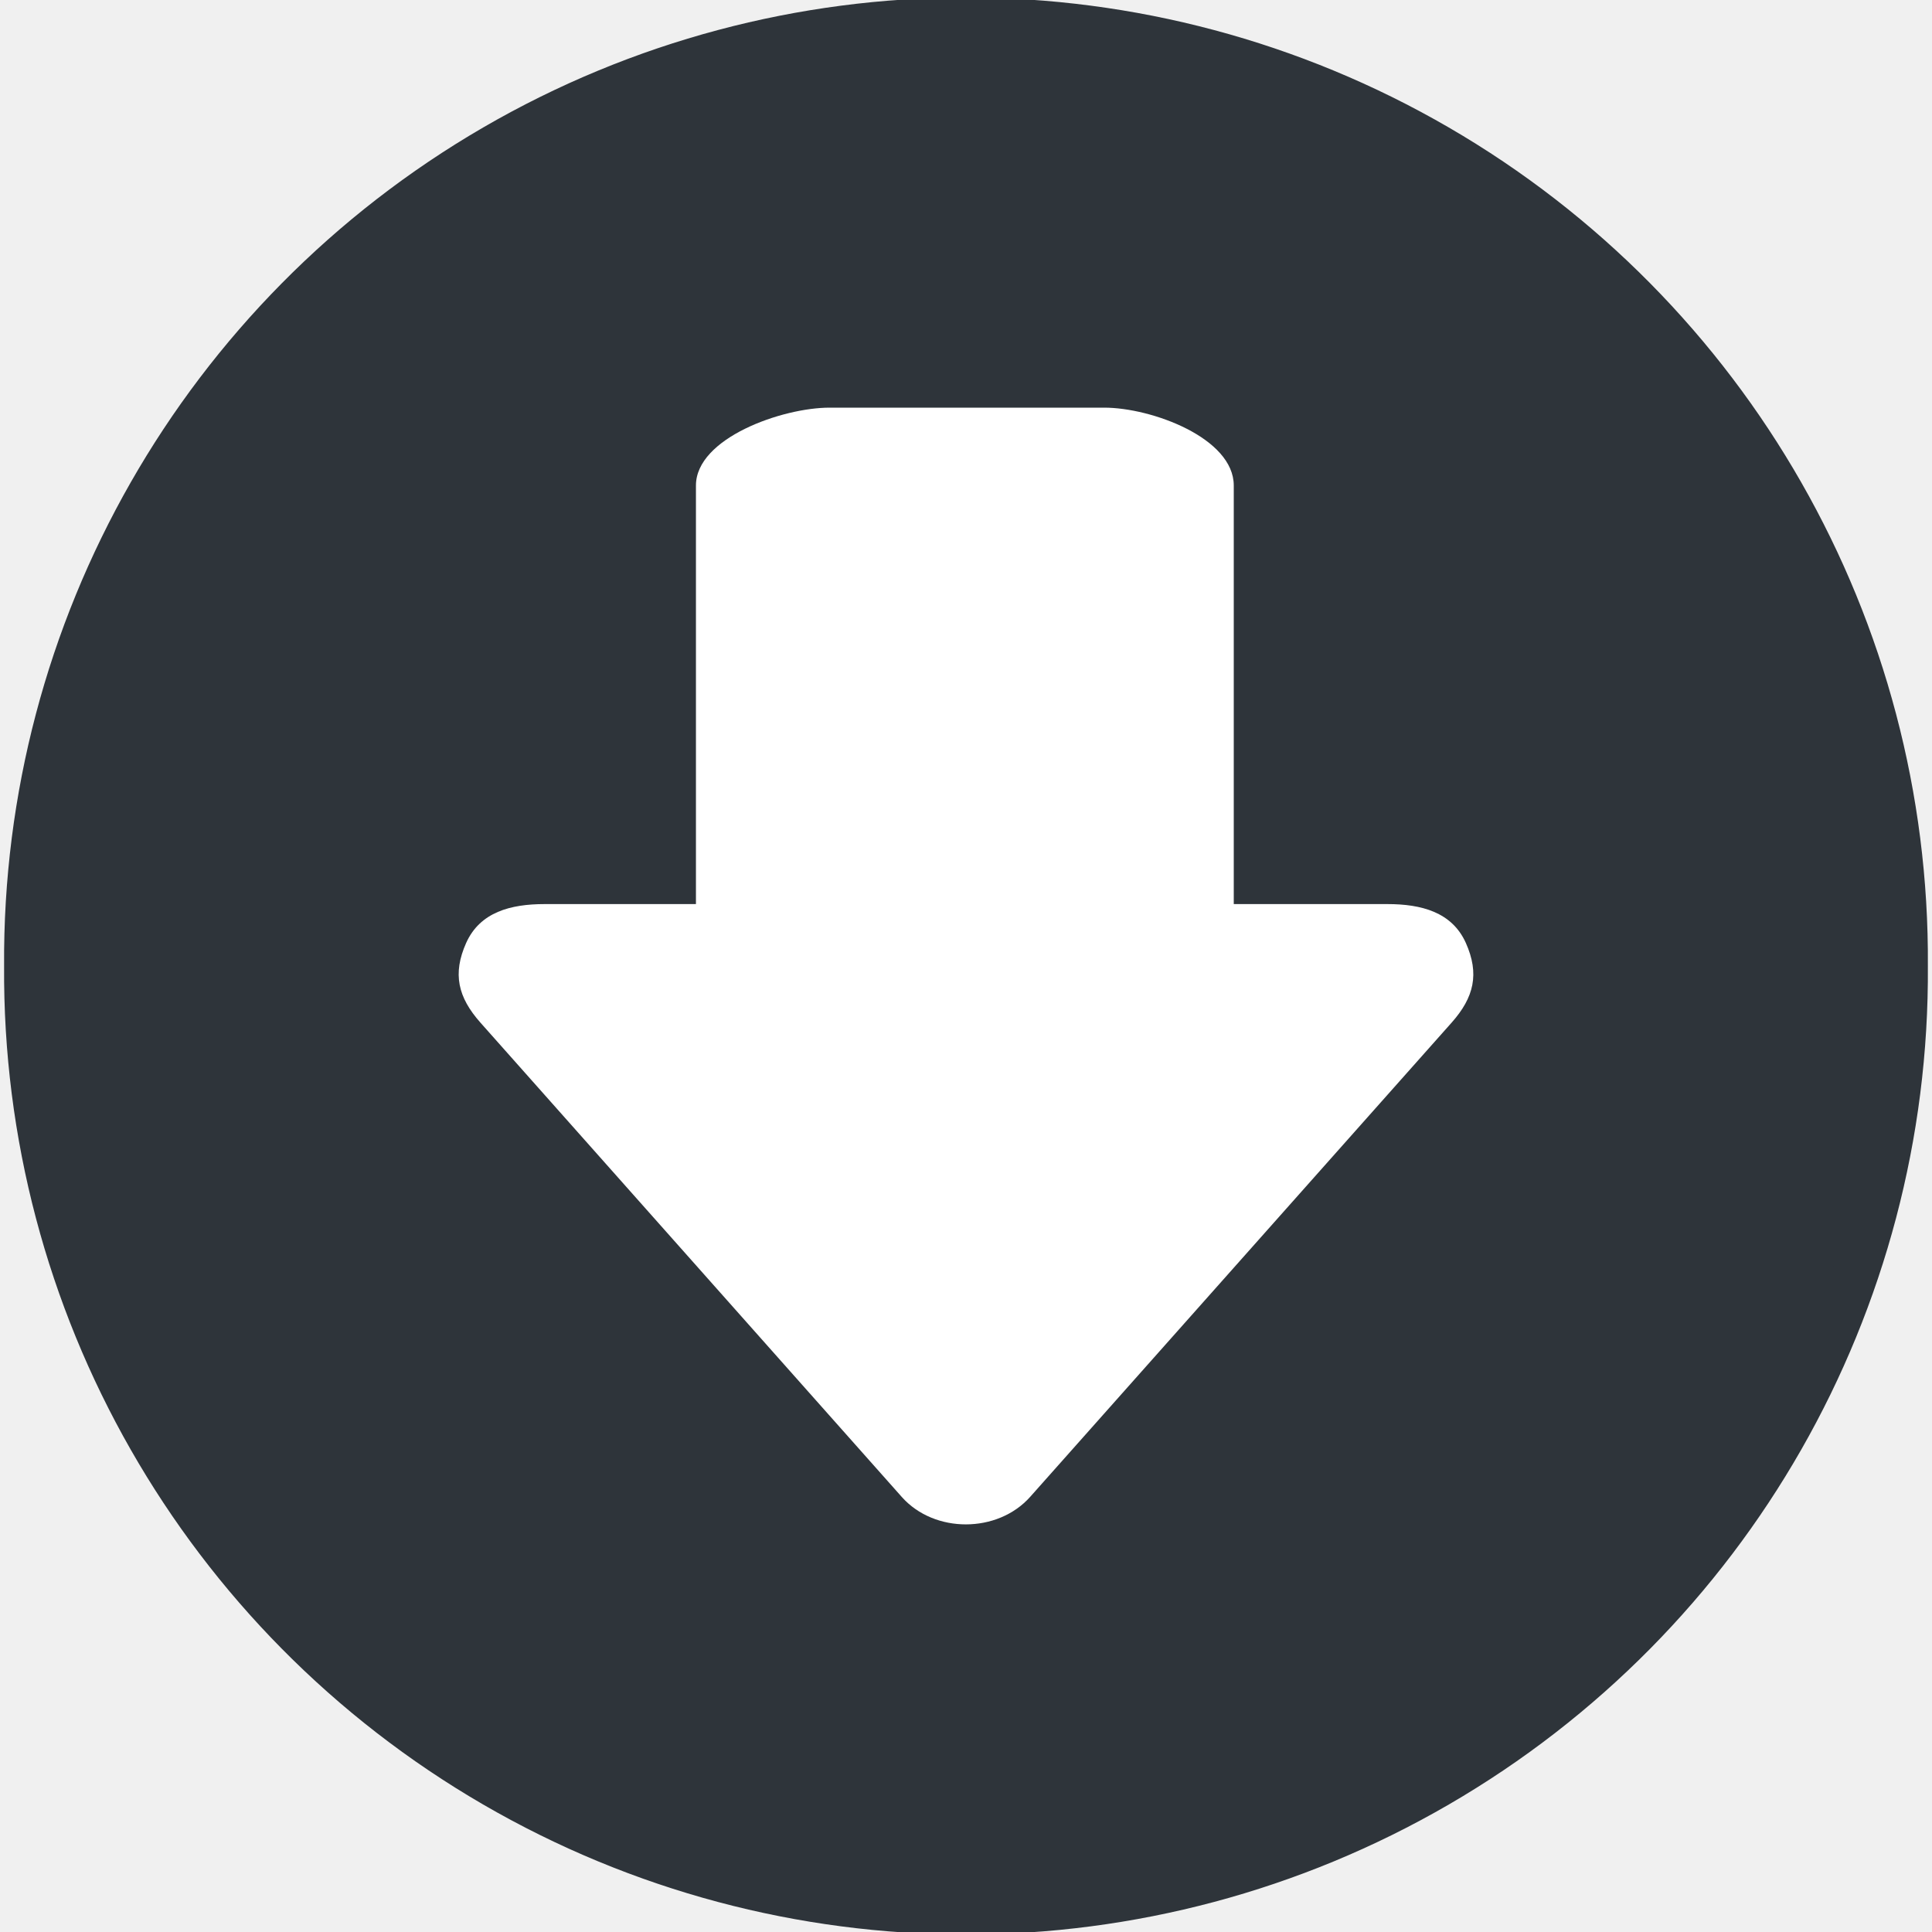
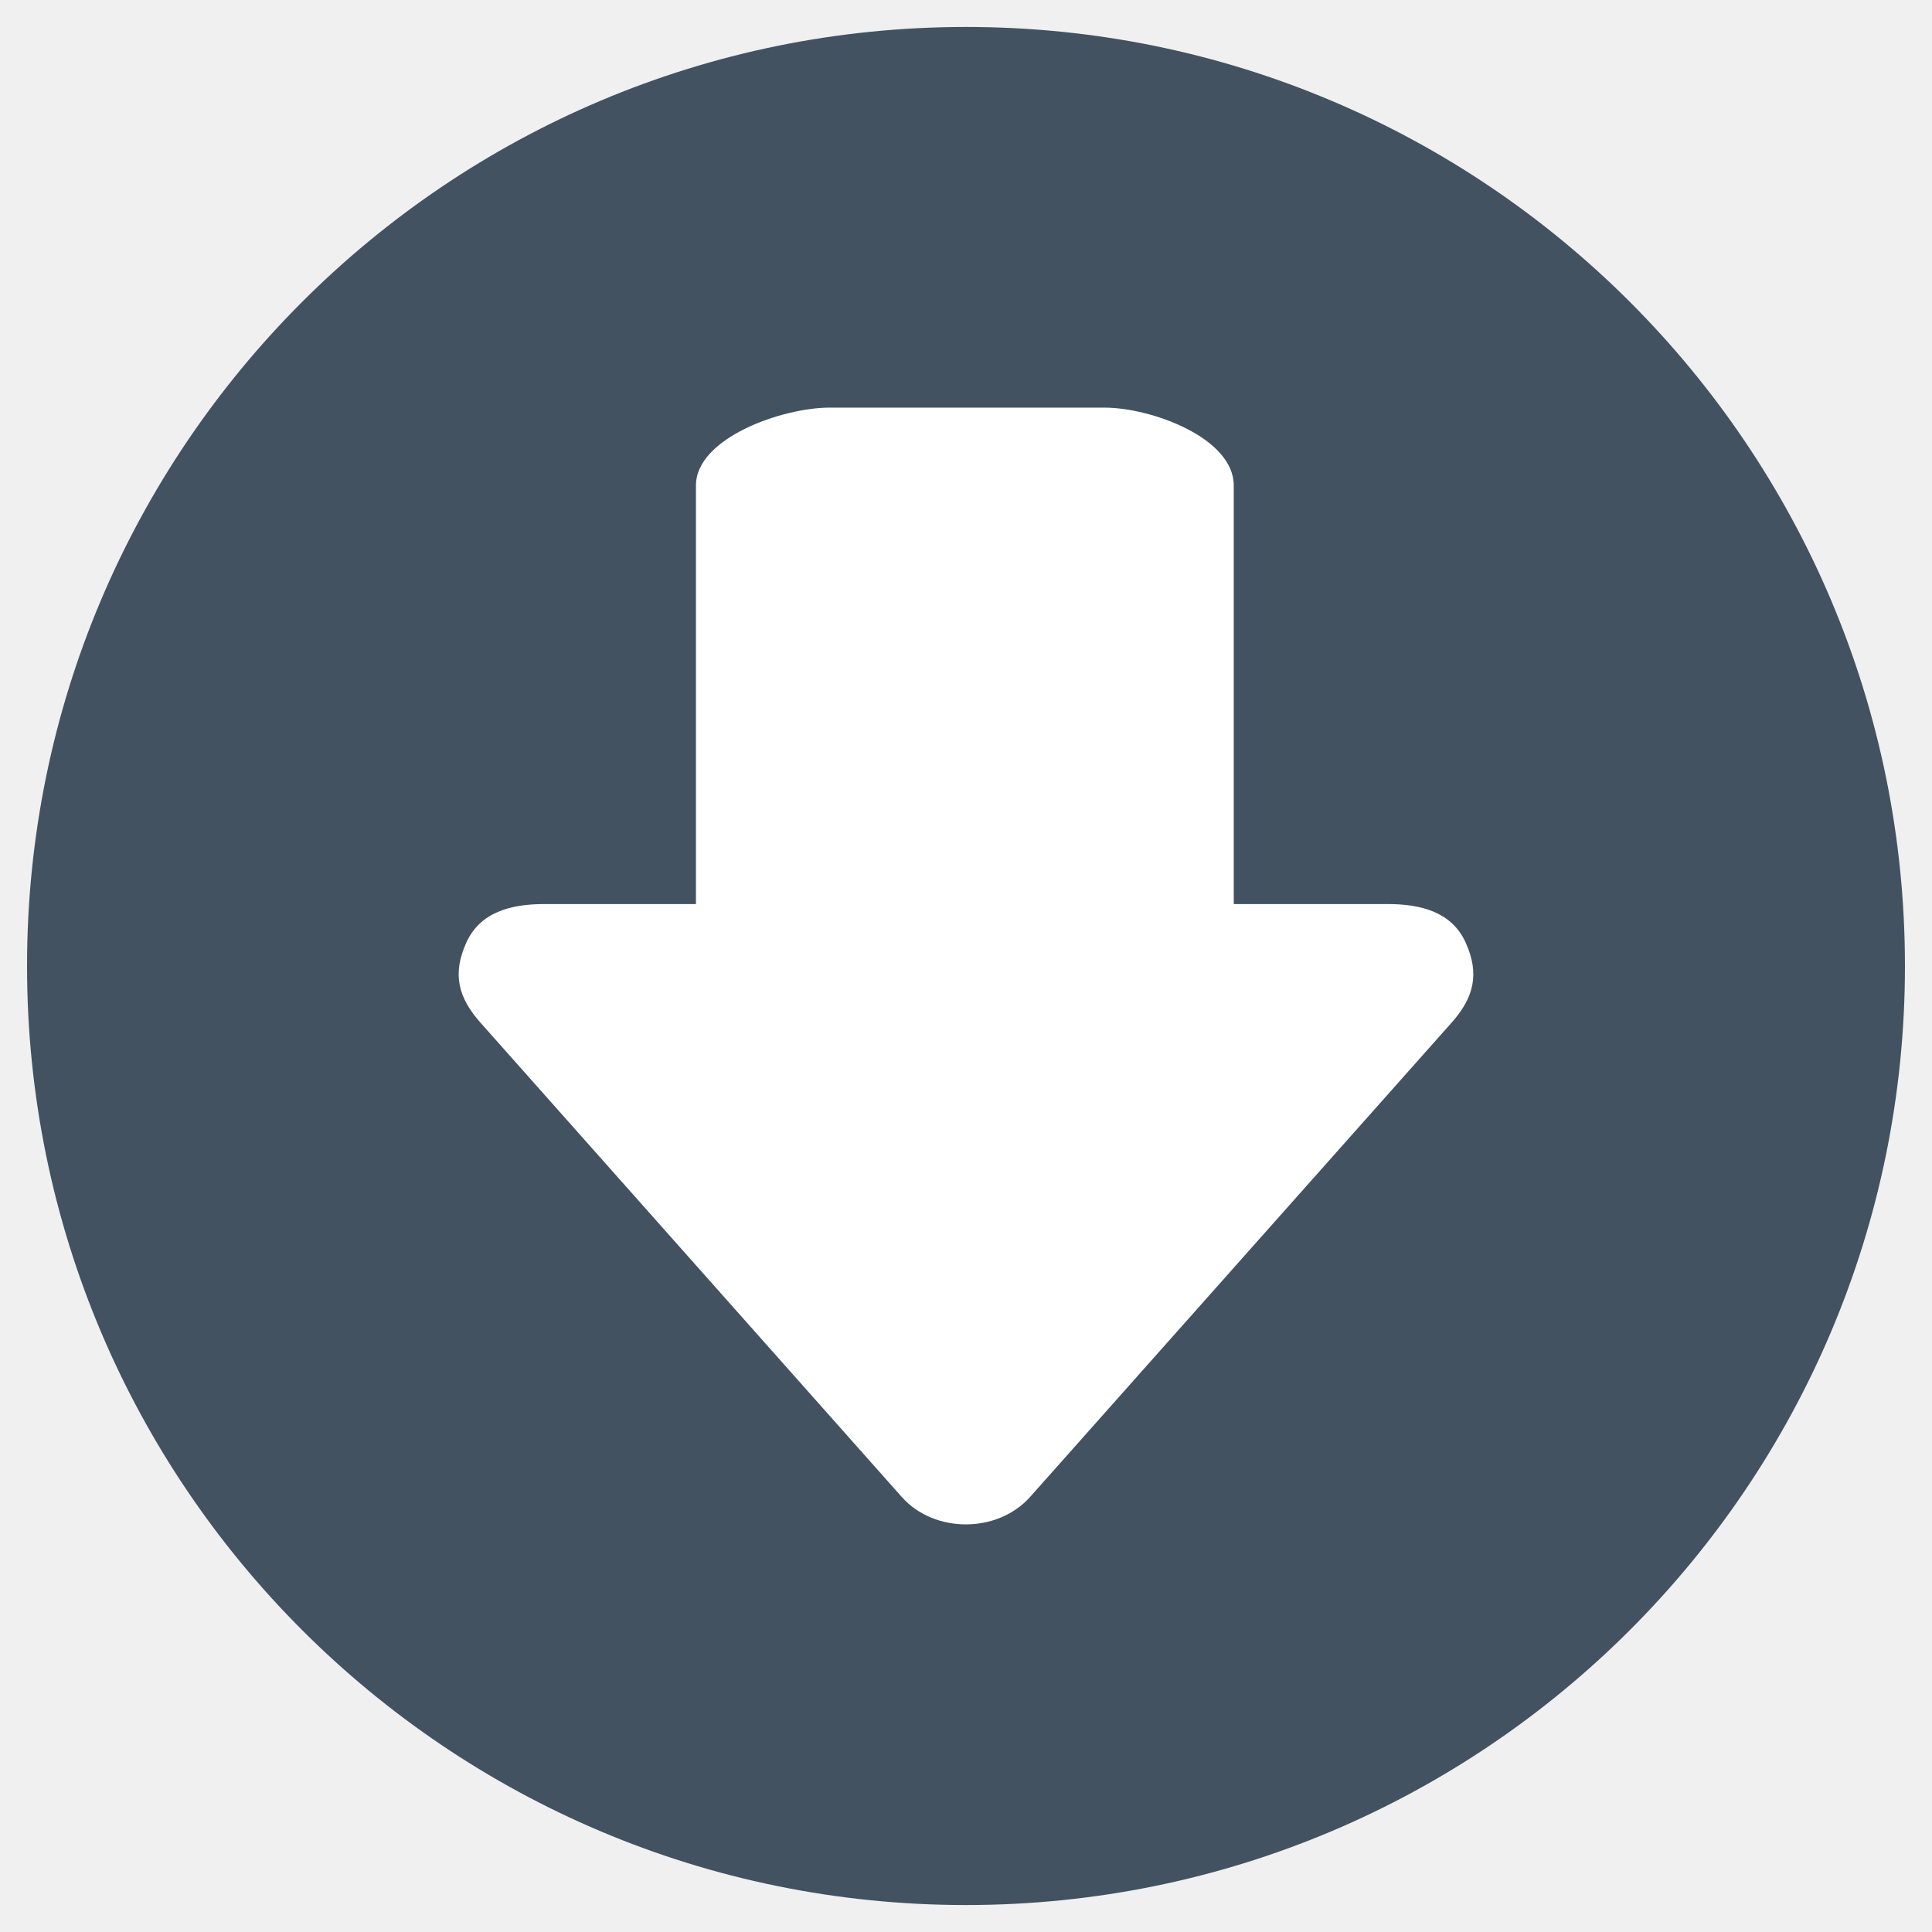
- <svg xmlns="http://www.w3.org/2000/svg" width="64px" height="64px" id="svg3149" version="1.1">
-   <defs id="defs3151" />
+ <svg xmlns="http://www.w3.org/2000/svg" version="1.1" id="svg3149" x="0px" y="0px" width="64px" height="64px" viewBox="0 0 64 64" enable-background="new 0 0 64 64" xml:space="preserve">
  <g id="layer1">
-     <path style="fill:#2e343a;fill-opacity:1;stroke:#2e343a;stroke-width:1;stroke-linecap:round;stroke-linejoin:round;stroke-miterlimit:4;stroke-opacity:1;stroke-dasharray:none;stroke-dashoffset:0" id="path3063" d="m 47.636,46.091 a 20.455,20.455 0 1 1 -40.909,0 20.455,20.455 0 1 1 40.909,0 z" transform="matrix(1.520607,0,0,1.520607,-9.332874,-38.08618)" />
-     <path d="m 15.443,31.234 c 0.459,-1.021 1.475,-1.285 2.594,-1.285 h 5.017 v -13.866 c 0,-1.572 2.856,-2.579 4.427,-2.579 h 9.098 c 1.572,0 4.291,1.007 4.291,2.579 v 13.866 h 5.093 c 1.118,0 2.135,0.264 2.594,1.285 0.458,1.025 0.273,1.805 -0.47,2.642 L 34.125,49.586 c -1.079,1.211 -3.171,1.217 -4.25,0.005 L 15.914,33.875 c -0.744,-0.839 -0.929,-1.616 -0.471,-2.641 z" id="path3020" style="fill:#ffffff" />
+     <path id="path3063" fill="#425261" d="   M63.104,32c0.002,17.178-13.922,31.105-31.1,31.107S0.899,49.186,0.896,32.008c0-0.003,0-0.005,0-0.008   C0.895,14.822,14.818,0.895,31.996,0.893C49.174,0.89,63.102,14.814,63.104,31.992C63.104,31.995,63.104,31.997,63.104,32z" />
+     <path id="path3020" fill="#FFFFFF" d="M15.443,31.234c0.459-1.021,1.475-1.286,2.594-1.286h5.017   V16.082c0-1.572,2.856-2.579,4.427-2.579h9.098c1.572,0,4.291,1.007,4.291,2.579v13.866h5.093c1.118,0,2.135,0.265,2.594,1.286   c0.458,1.025,0.273,1.805-0.47,2.642l-13.962,15.71c-1.078,1.211-3.171,1.217-4.25,0.006L15.914,33.875   C15.17,33.036,14.985,32.259,15.443,31.234z" />
  </g>
</svg>
